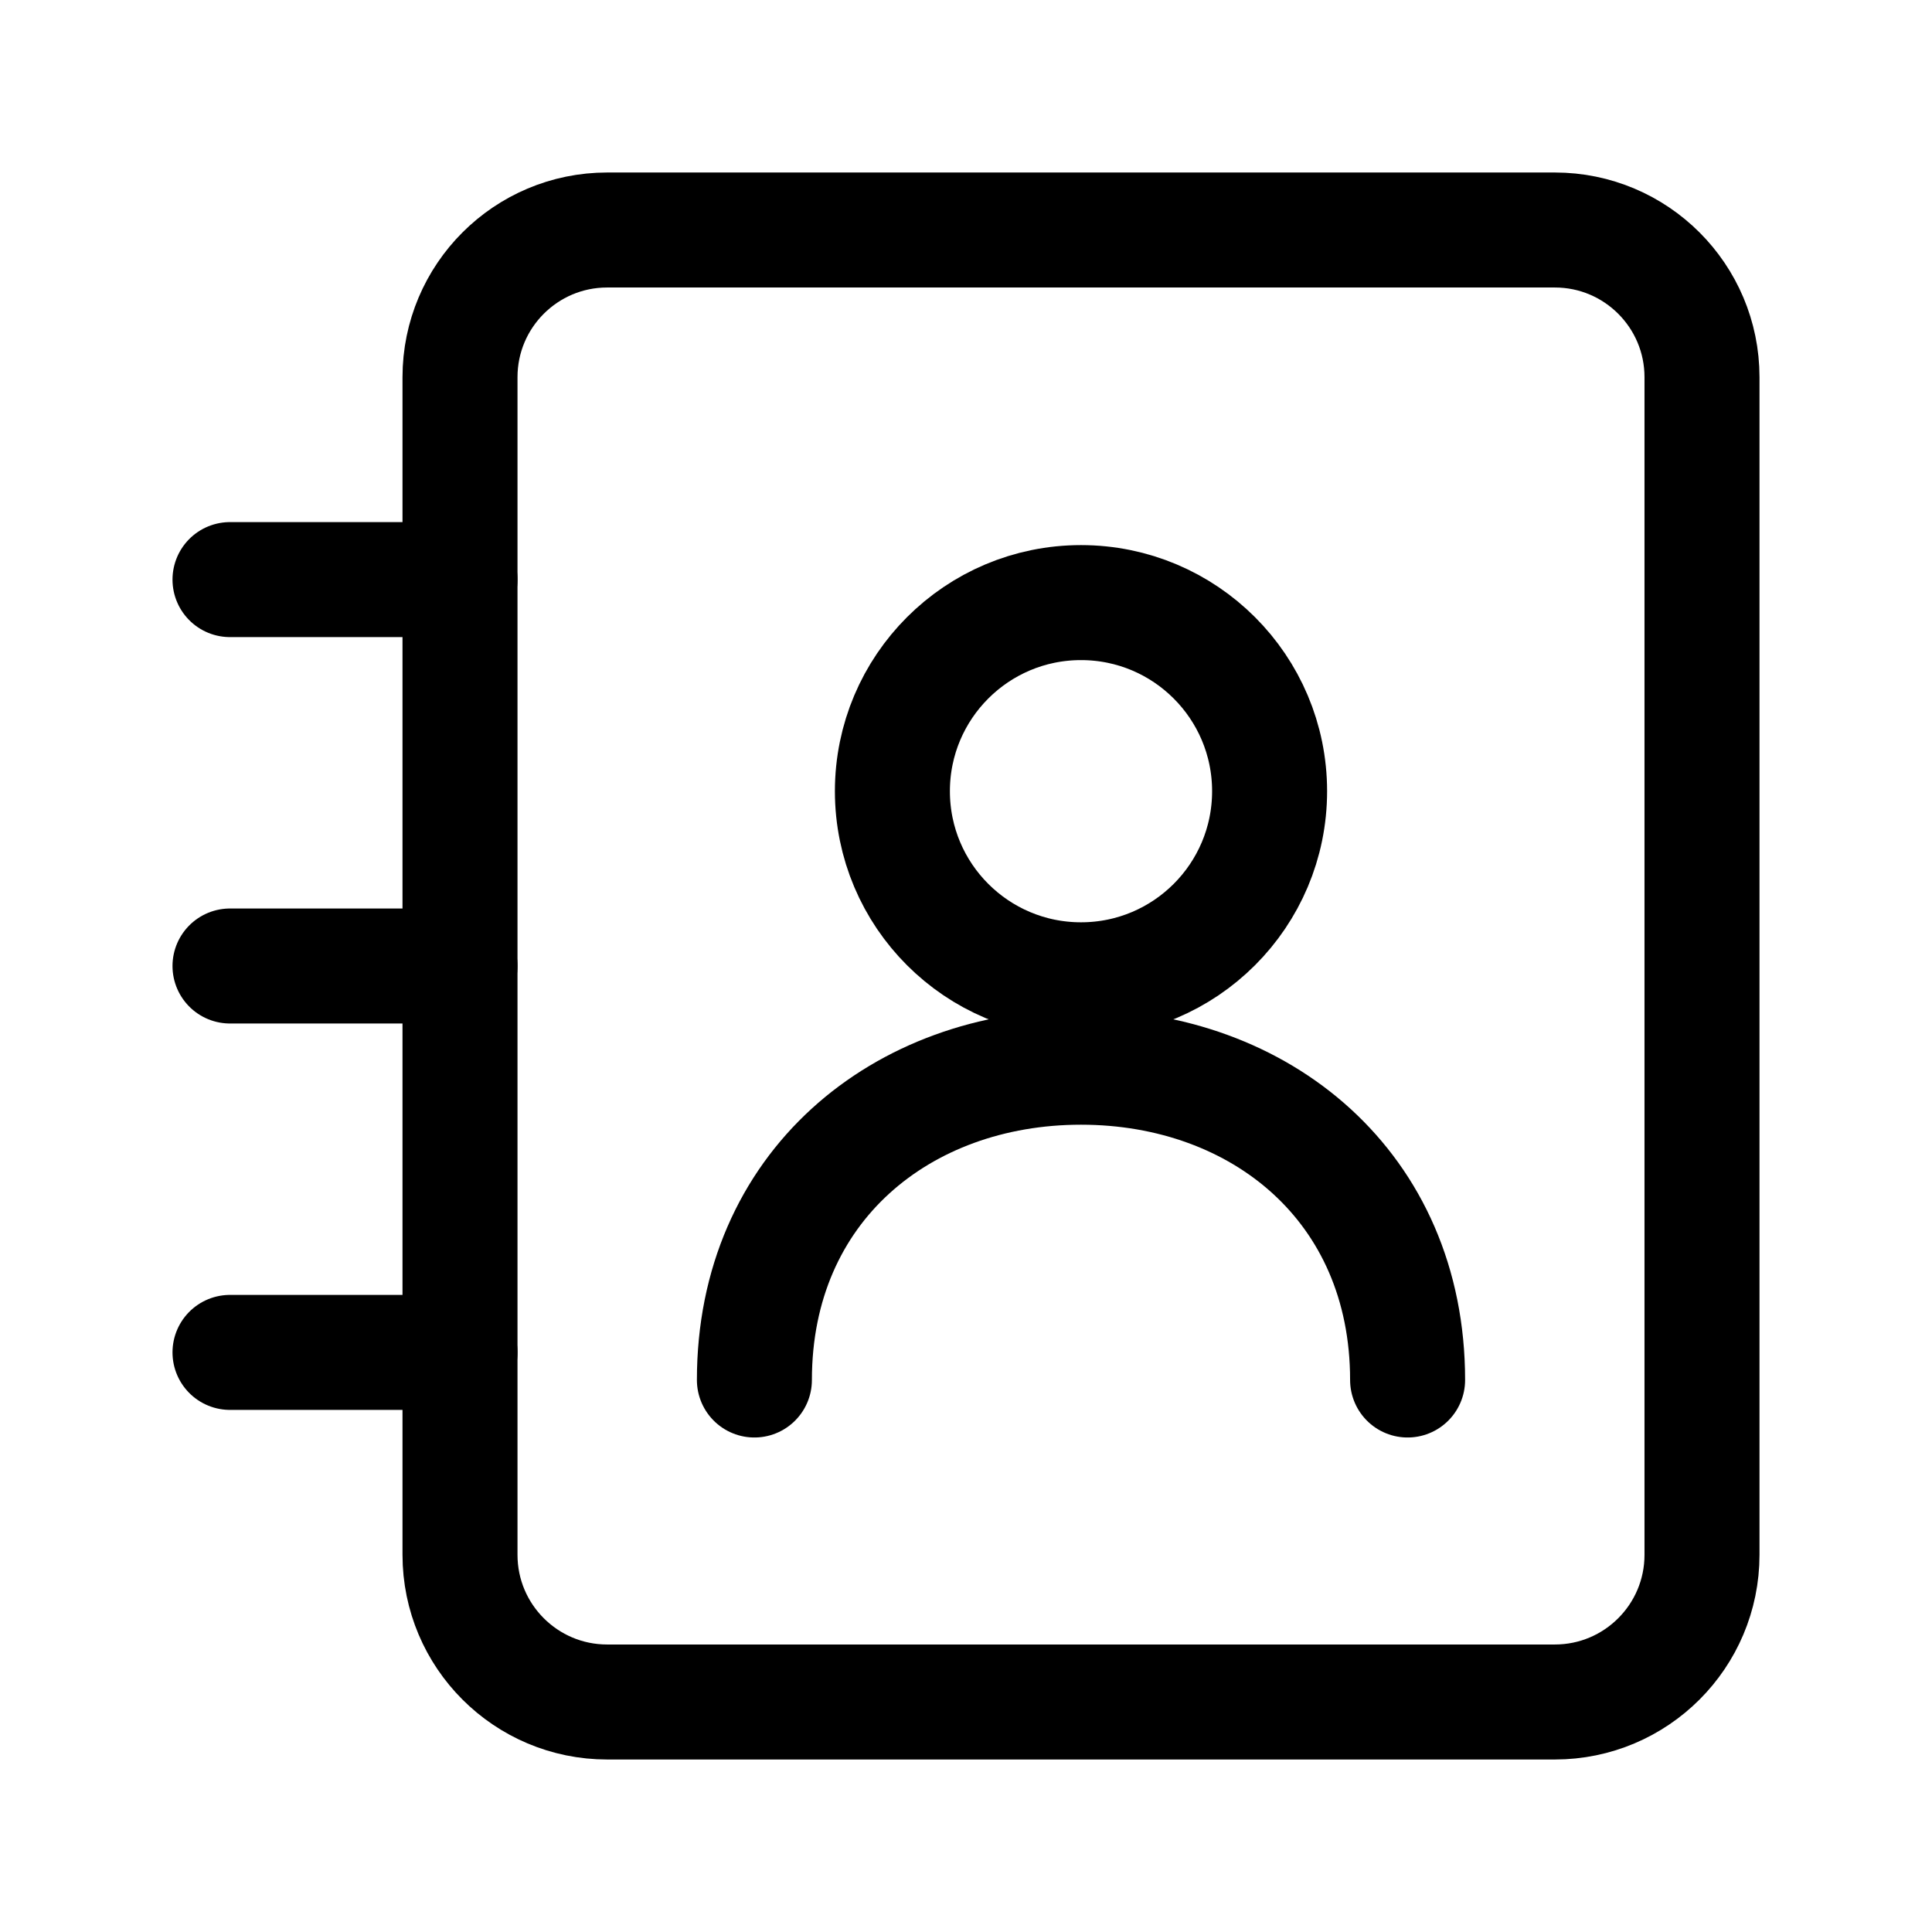
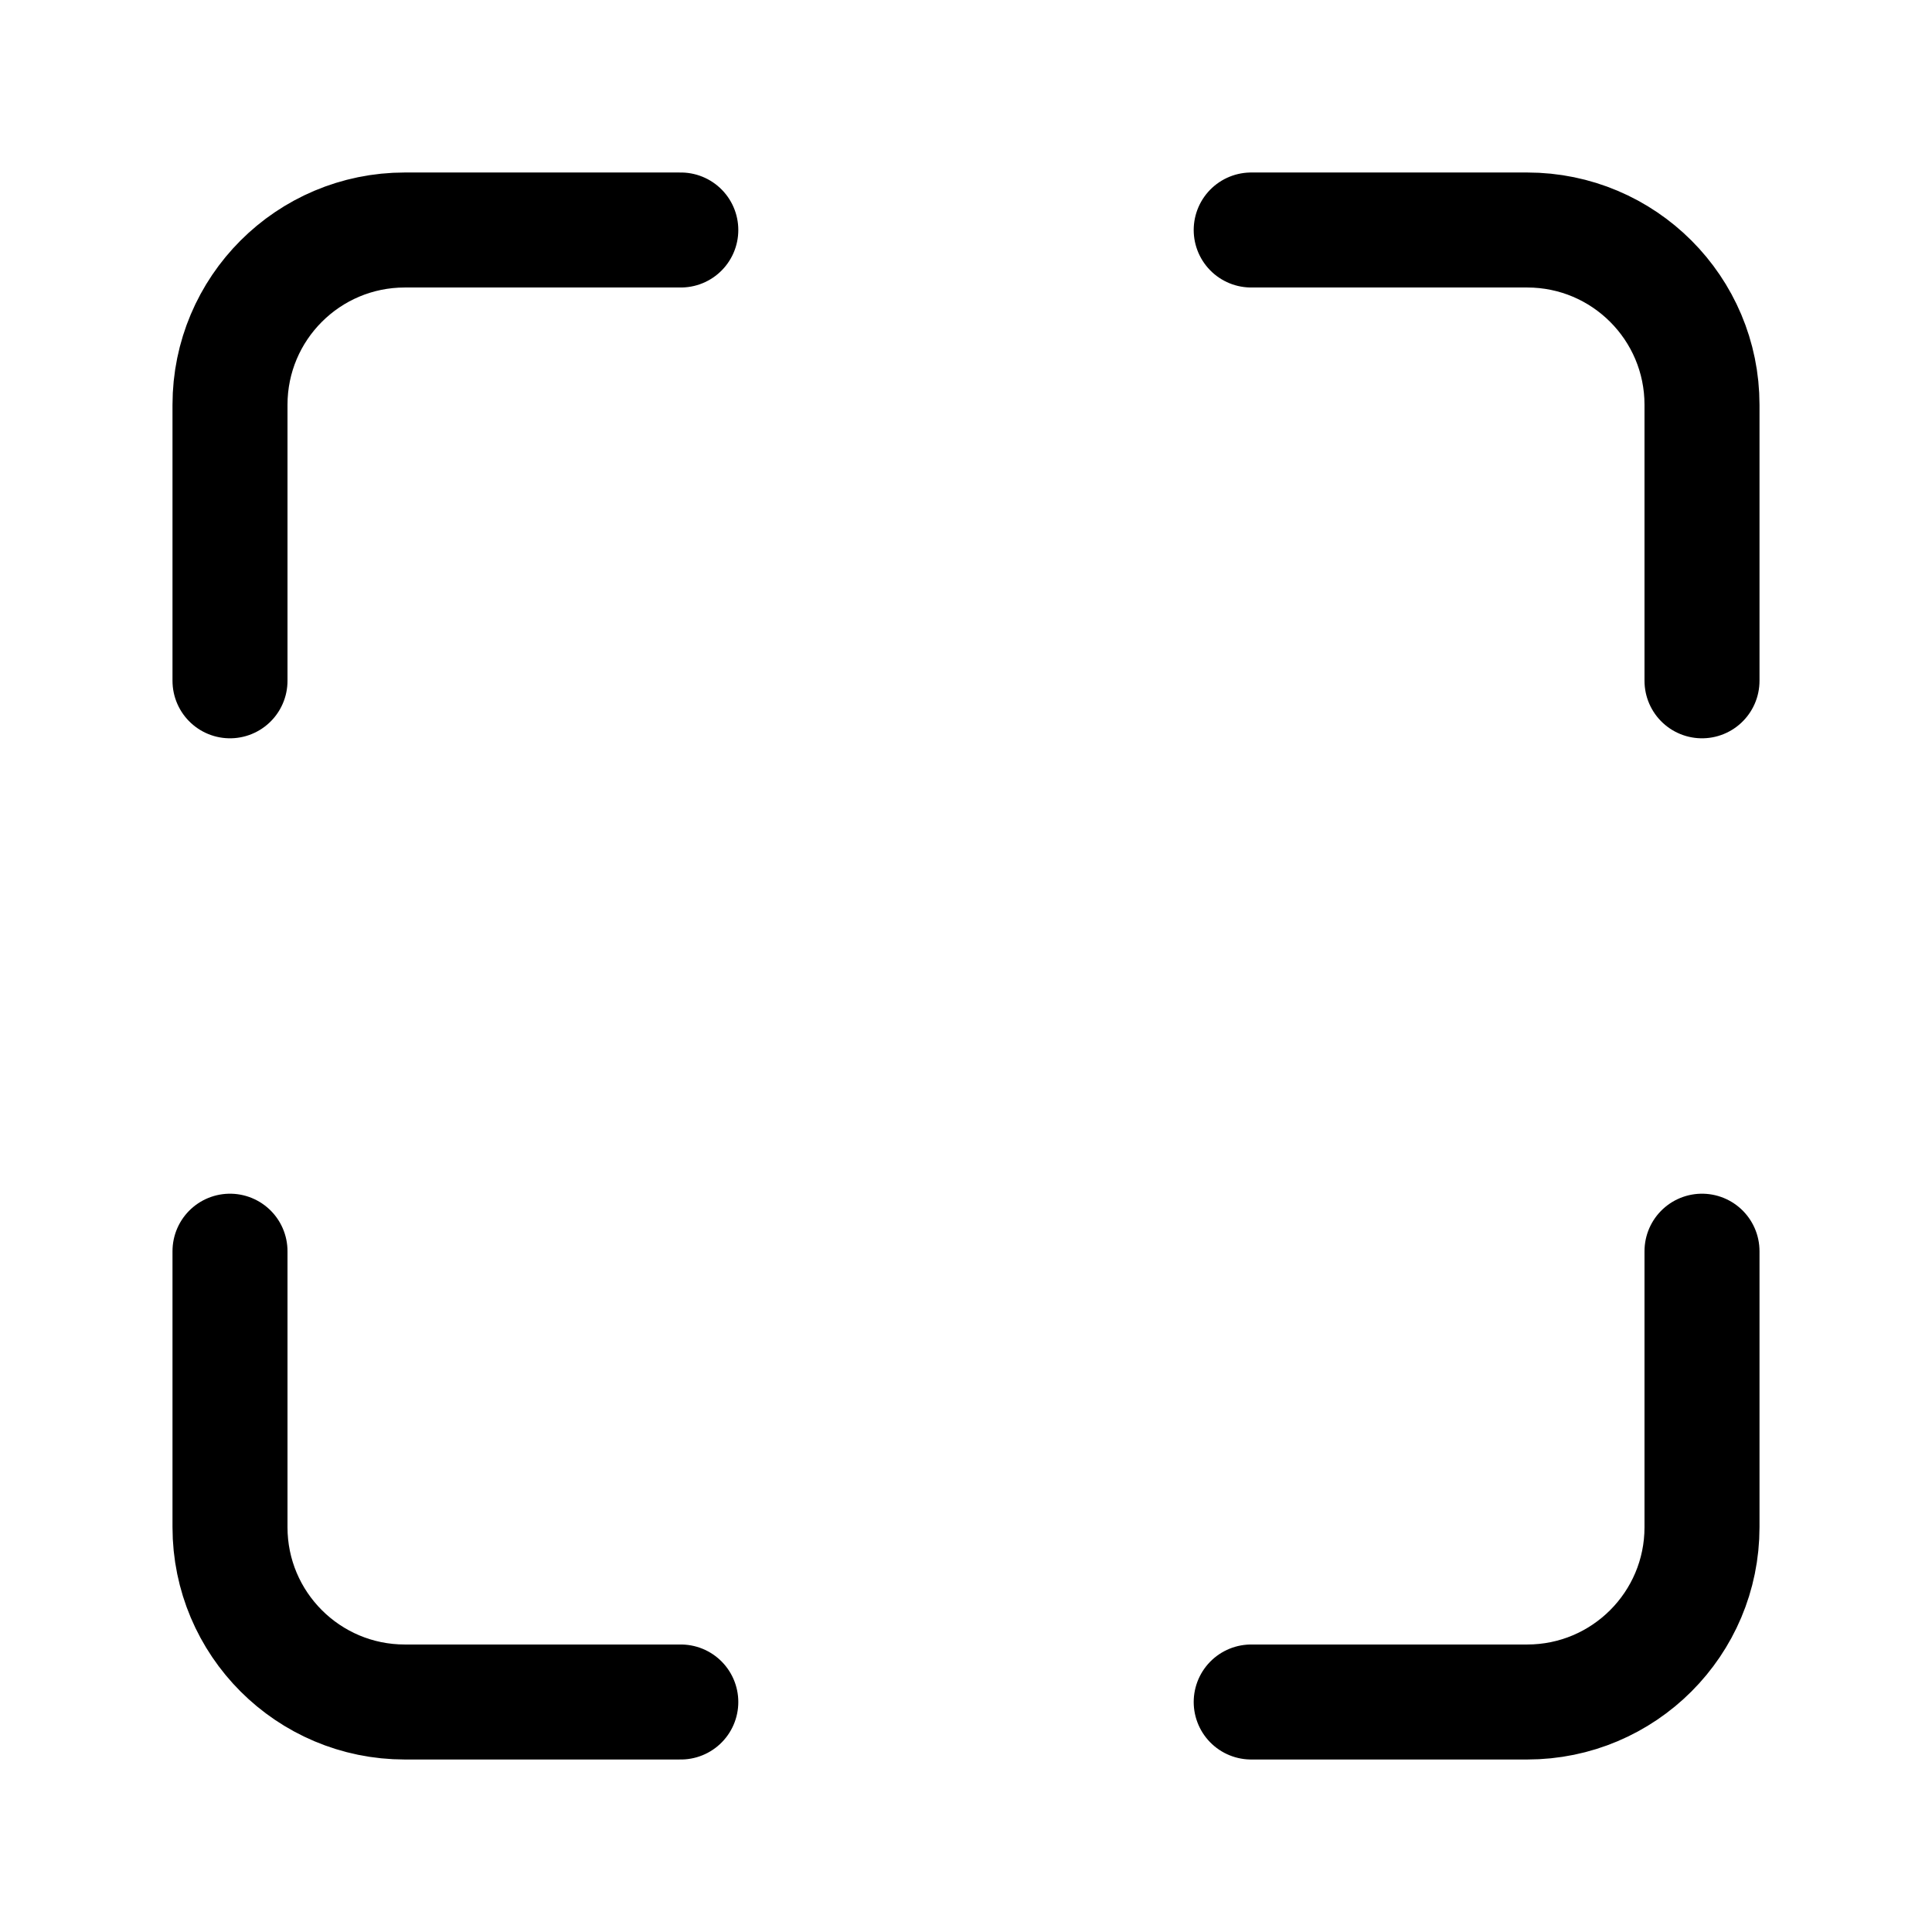
<svg xmlns="http://www.w3.org/2000/svg" width="21" height="21" version="1.1" viewBox="0 0 21 21">
  <g fill="none" stroke="#000" stroke-linecap="round" stroke-linejoin="round" stroke-width="1.25">
-     <rect x="5" y="2.5" width="13.5" height="16" rx="1.6" />
-     <path d="m2.5 6.3h2.5" />
-     <path d="m2.5 10.5h2.5" />
-     <path d="m2.5 14.7h2.5" />
-     <circle cx="11.75" cy="8.6" r="2.05" />
-     <path d="m8.2 15c0-2.1 1.6-3.4 3.55-3.4s3.55 1.3 3.55 3.4" />
+     <path d="m2.5 7.4v-3a1.9 1.9 0 0 1 1.9-1.9h3" />
+     <path d="m13.6 2.5h3a1.9 1.9 0 0 1 1.9 1.9v3" />
+     <path d="m18.5 13.6v3a1.9 1.9 0 0 1-1.9 1.9h-3" />
+     <path d="m7.4 18.5h-3a1.9 1.9 0 0 1-1.9-1.9v-3" />
  </g>
</svg>
